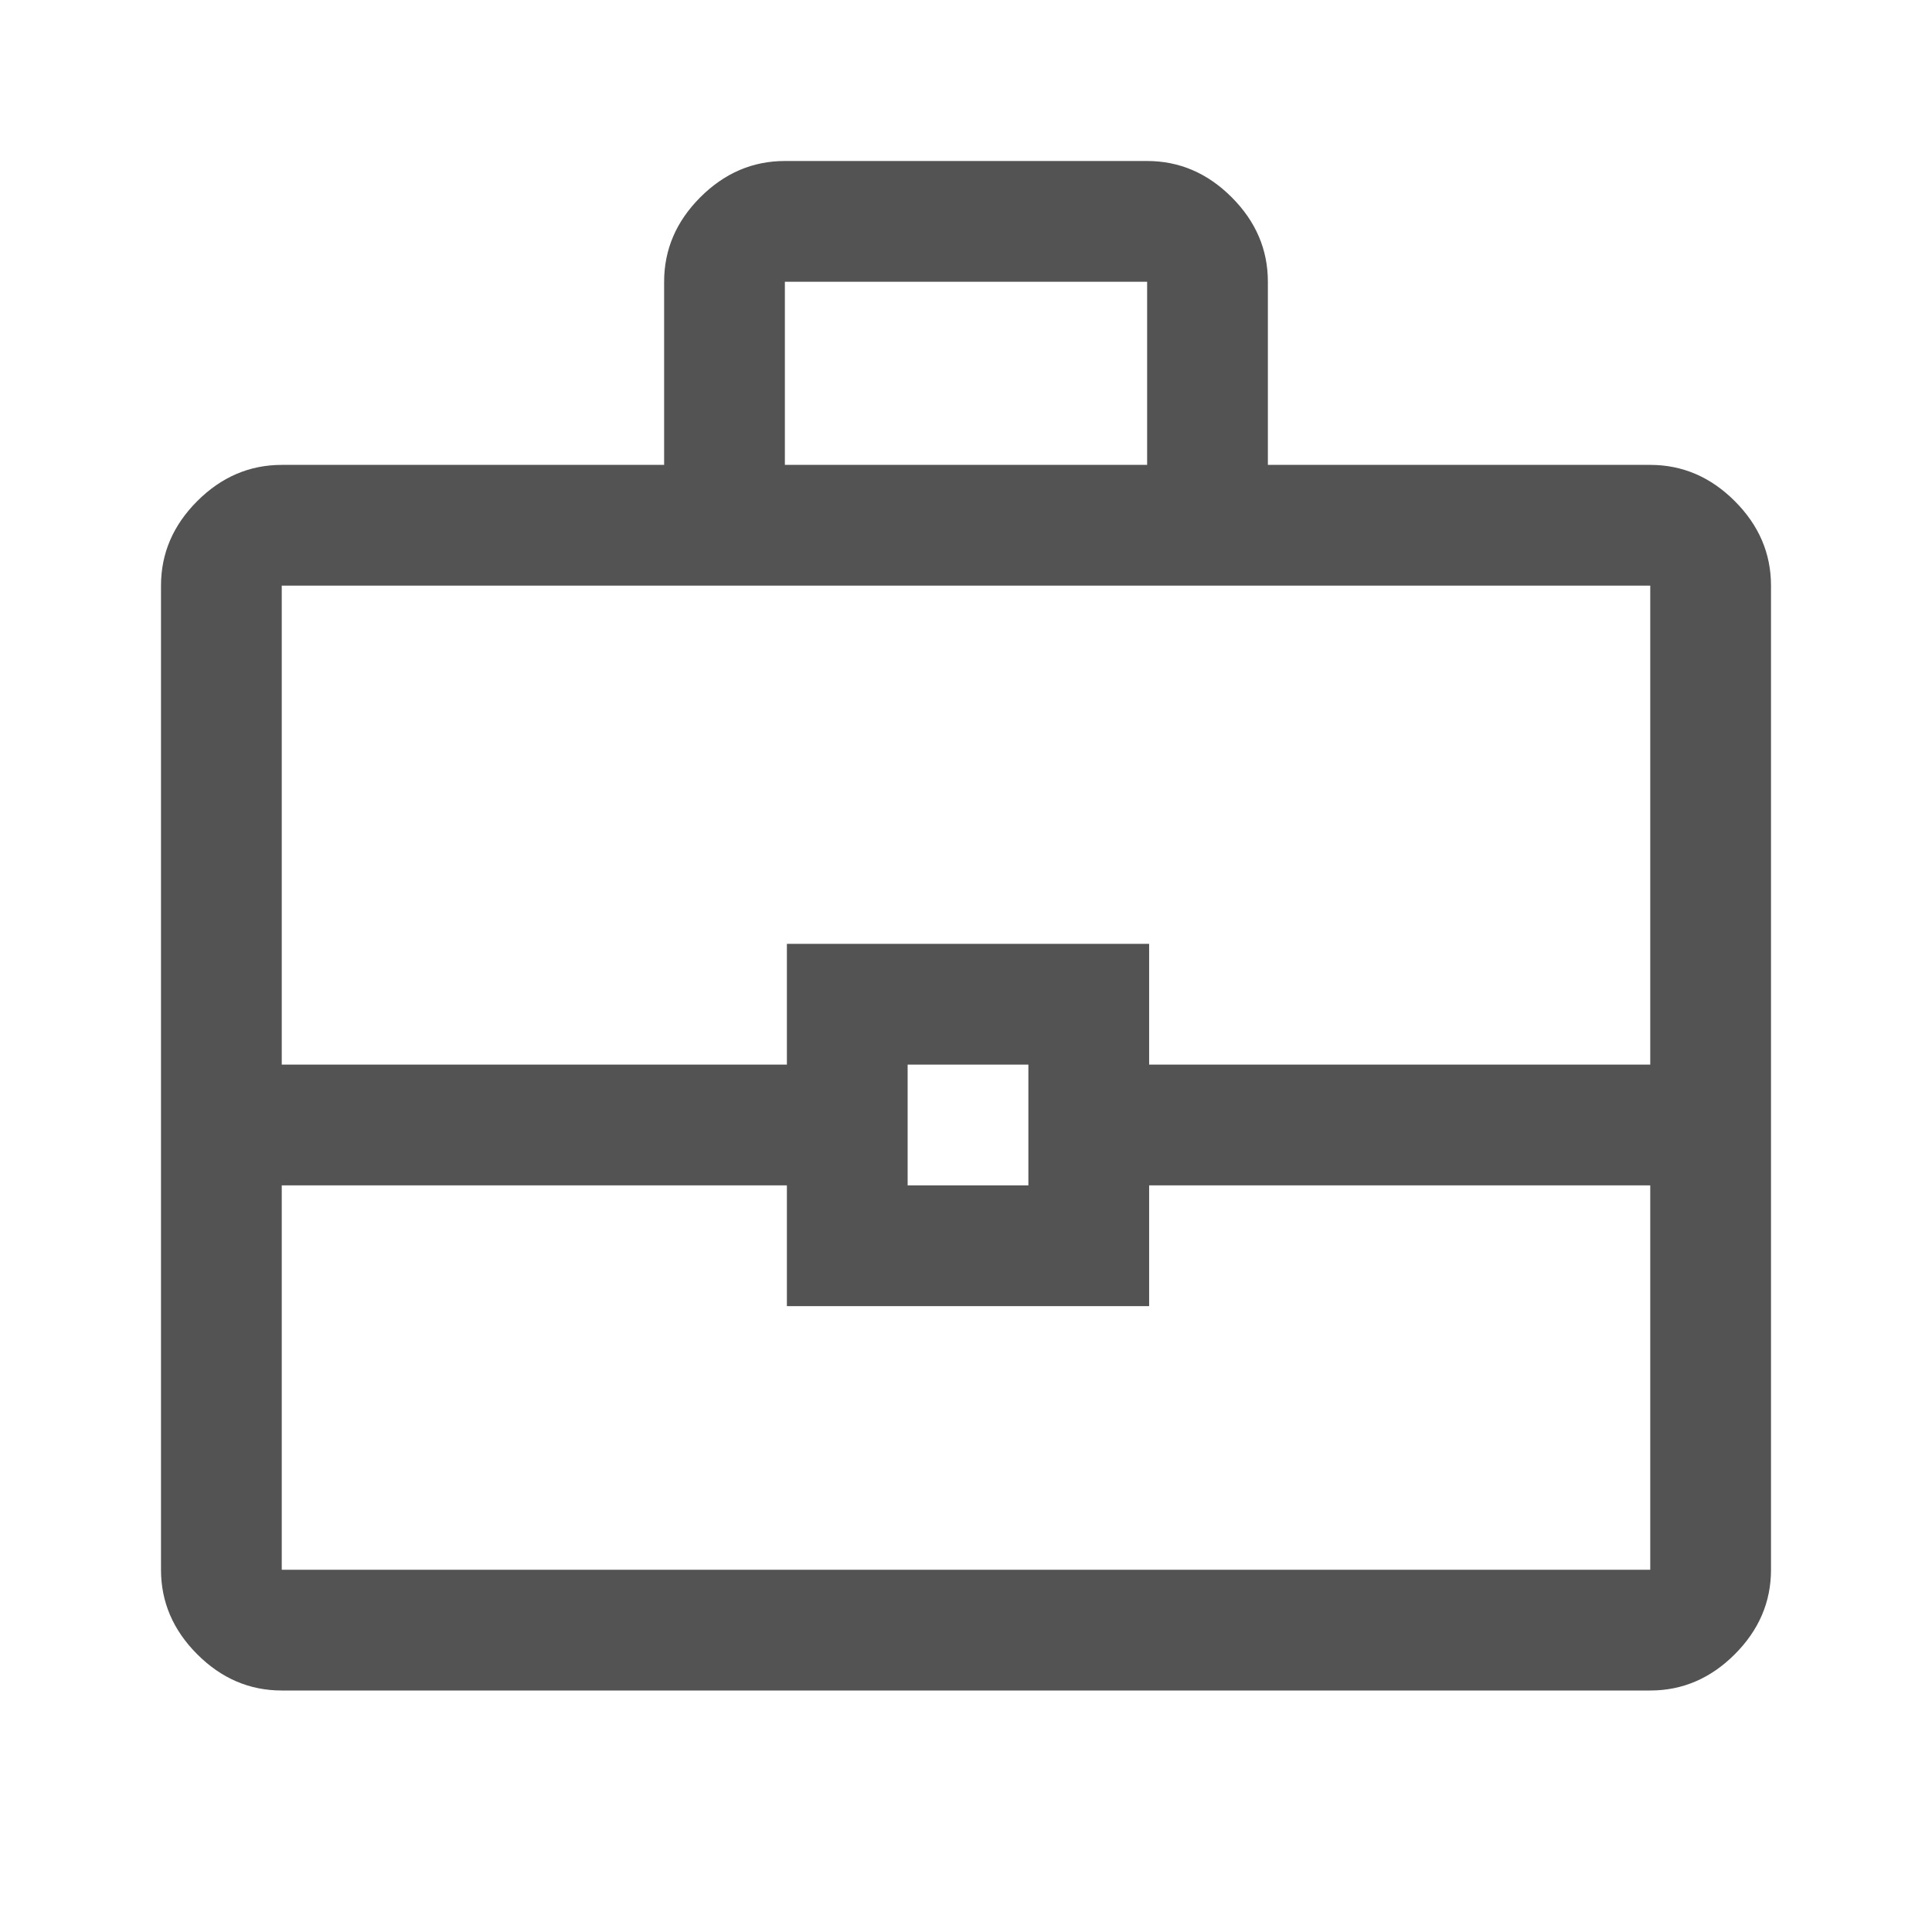
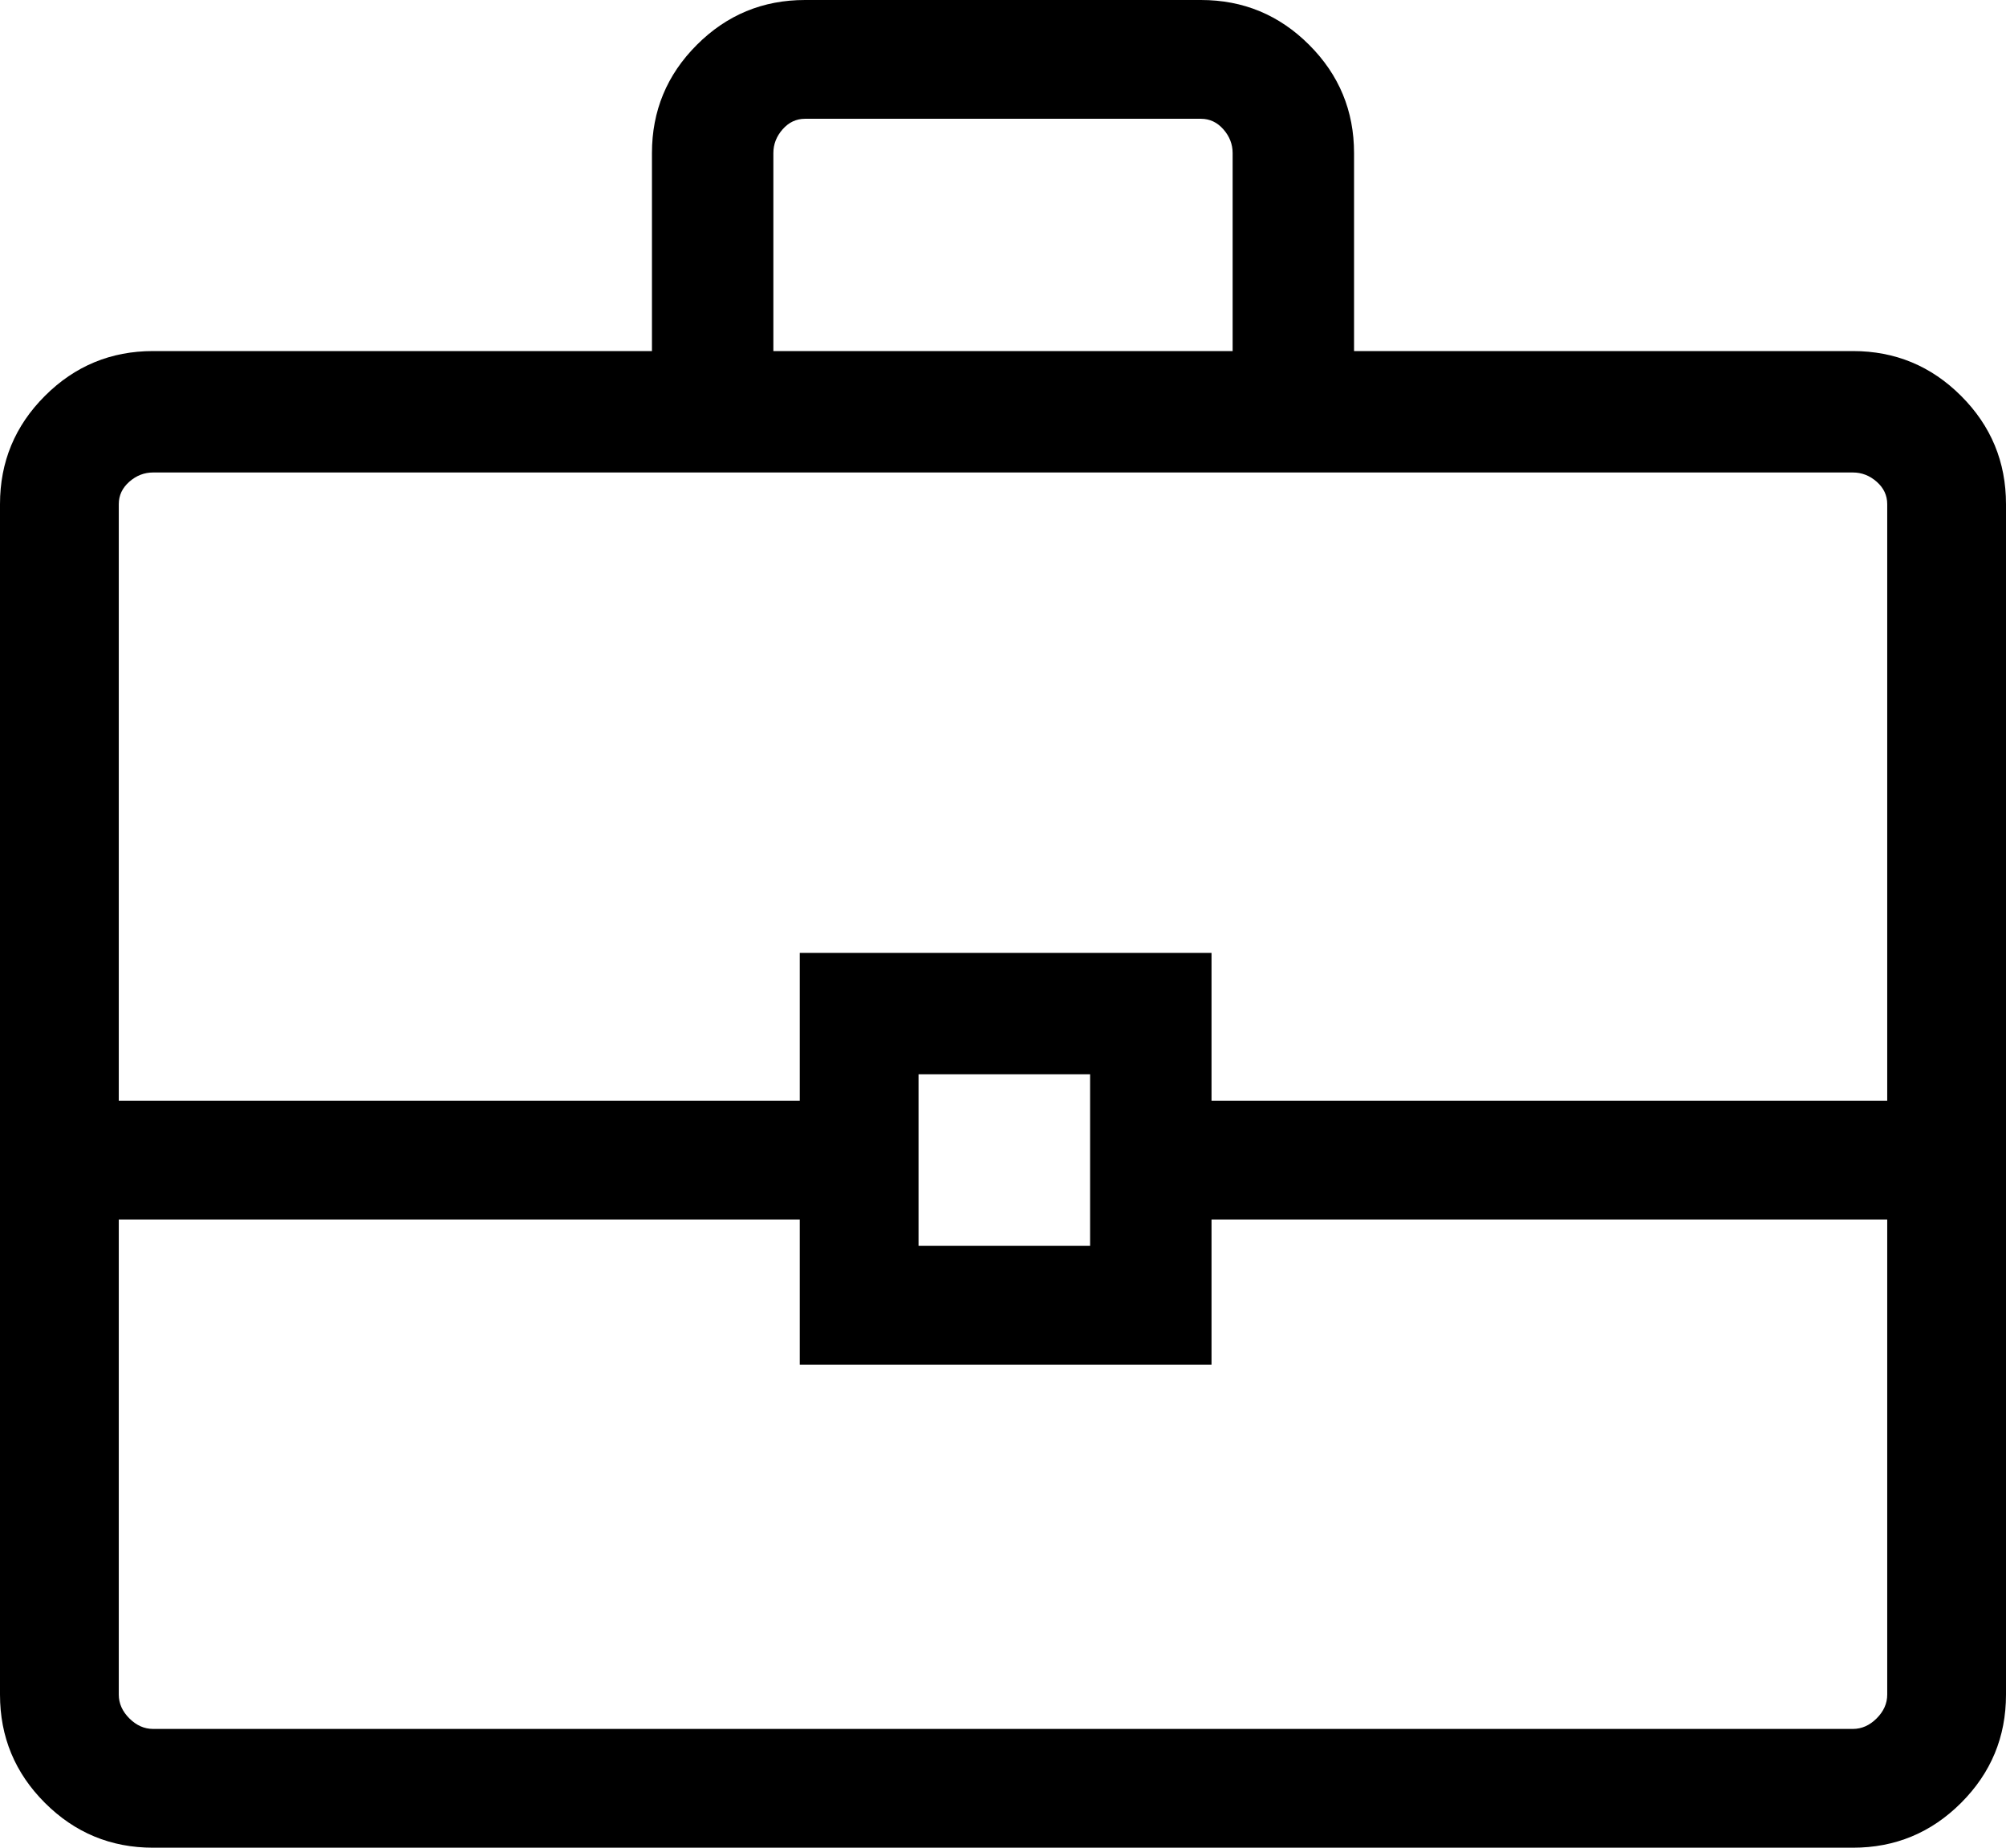
- <svg xmlns="http://www.w3.org/2000/svg" height="48" width="48" fill="#535353">
-   <path d="M16.5 11.55V7Q16.5 5.8 17.4 4.9Q18.3 4 19.5 4H28.5Q29.7 4 30.6 4.9Q31.5 5.8 31.5 7V11.55H41Q42.2 11.55 43.1 12.45Q44 13.35 44 14.55V39Q44 40.2 43.1 41.1Q42.2 42 41 42H7Q5.8 42 4.9 41.1Q4 40.2 4 39V14.55Q4 13.35 4.9 12.45Q5.8 11.55 7 11.55ZM19.5 11.55H28.5V7Q28.5 7 28.5 7Q28.5 7 28.5 7H19.5Q19.5 7 19.5 7Q19.5 7 19.5 7ZM41 29.45H28.55V32.45H19.55V29.45H7V39Q7 39 7 39Q7 39 7 39H41Q41 39 41 39Q41 39 41 39ZM22.55 29.45H25.55V26.45H22.55ZM7 26.45H19.55V23.45H28.55V26.45H41V14.55Q41 14.55 41 14.55Q41 14.55 41 14.55H7Q7 14.55 7 14.55Q7 14.55 7 14.55ZM24 27.95Q24 27.95 24 27.95Q24 27.95 24 27.95Q24 27.95 24 27.95Q24 27.95 24 27.95Q24 27.95 24 27.95Q24 27.95 24 27.95Q24 27.95 24 27.95Q24 27.95 24 27.95Z" />
+ <svg xmlns="http://www.w3.org/2000/svg" width="38" height="35" viewBox="0 0 38 35" fill="#000000">
+   <path d="M12.35 6.65V2.9C12.35 2.1 12.633 1.417 13.2 0.85C13.767 0.283 14.45 0 15.25 0H22.75C23.55 0 24.233 0.283 24.8 0.85C25.367 1.417 25.65 2.1 25.65 2.9V6.65H35.1C35.9 6.65 36.583 6.933 37.15 7.5C37.717 8.067 38 8.75 38 9.55V32.1C38 32.9 37.717 33.583 37.15 34.15C36.583 34.717 35.9 35 35.1 35H2.9C2.1 35 1.417 34.717 0.85 34.15C0.283 33.583 0 32.9 0 32.1V9.55C0 8.75 0.283 8.067 0.85 7.5C1.417 6.933 2.1 6.65 2.9 6.65H12.35ZM14.65 6.65H23.35V2.9C23.35 2.733 23.292 2.583 23.175 2.45C23.058 2.317 22.917 2.25 22.75 2.25H15.25C15.083 2.25 14.942 2.317 14.825 2.45C14.708 2.583 14.65 2.733 14.65 2.9V6.65ZM35.75 23.1H22.95V25.85H15.15V23.1H2.25V32.1C2.25 32.267 2.317 32.417 2.45 32.55C2.583 32.683 2.733 32.75 2.9 32.75H35.1C35.267 32.75 35.417 32.683 35.55 32.55C35.683 32.417 35.75 32.267 35.75 32.1V23.1ZM17.4 23.6H20.65V20.35H17.4V23.6ZM2.25 20.85H15.15V18.05H22.95V20.85H35.75V9.55C35.75 9.383 35.683 9.242 35.55 9.125C35.417 9.008 35.267 8.95 35.1 8.95H2.9C2.733 8.95 2.583 9.008 2.45 9.125C2.317 9.242 2.25 9.383 2.25 9.55V20.85Z" />
</svg>
